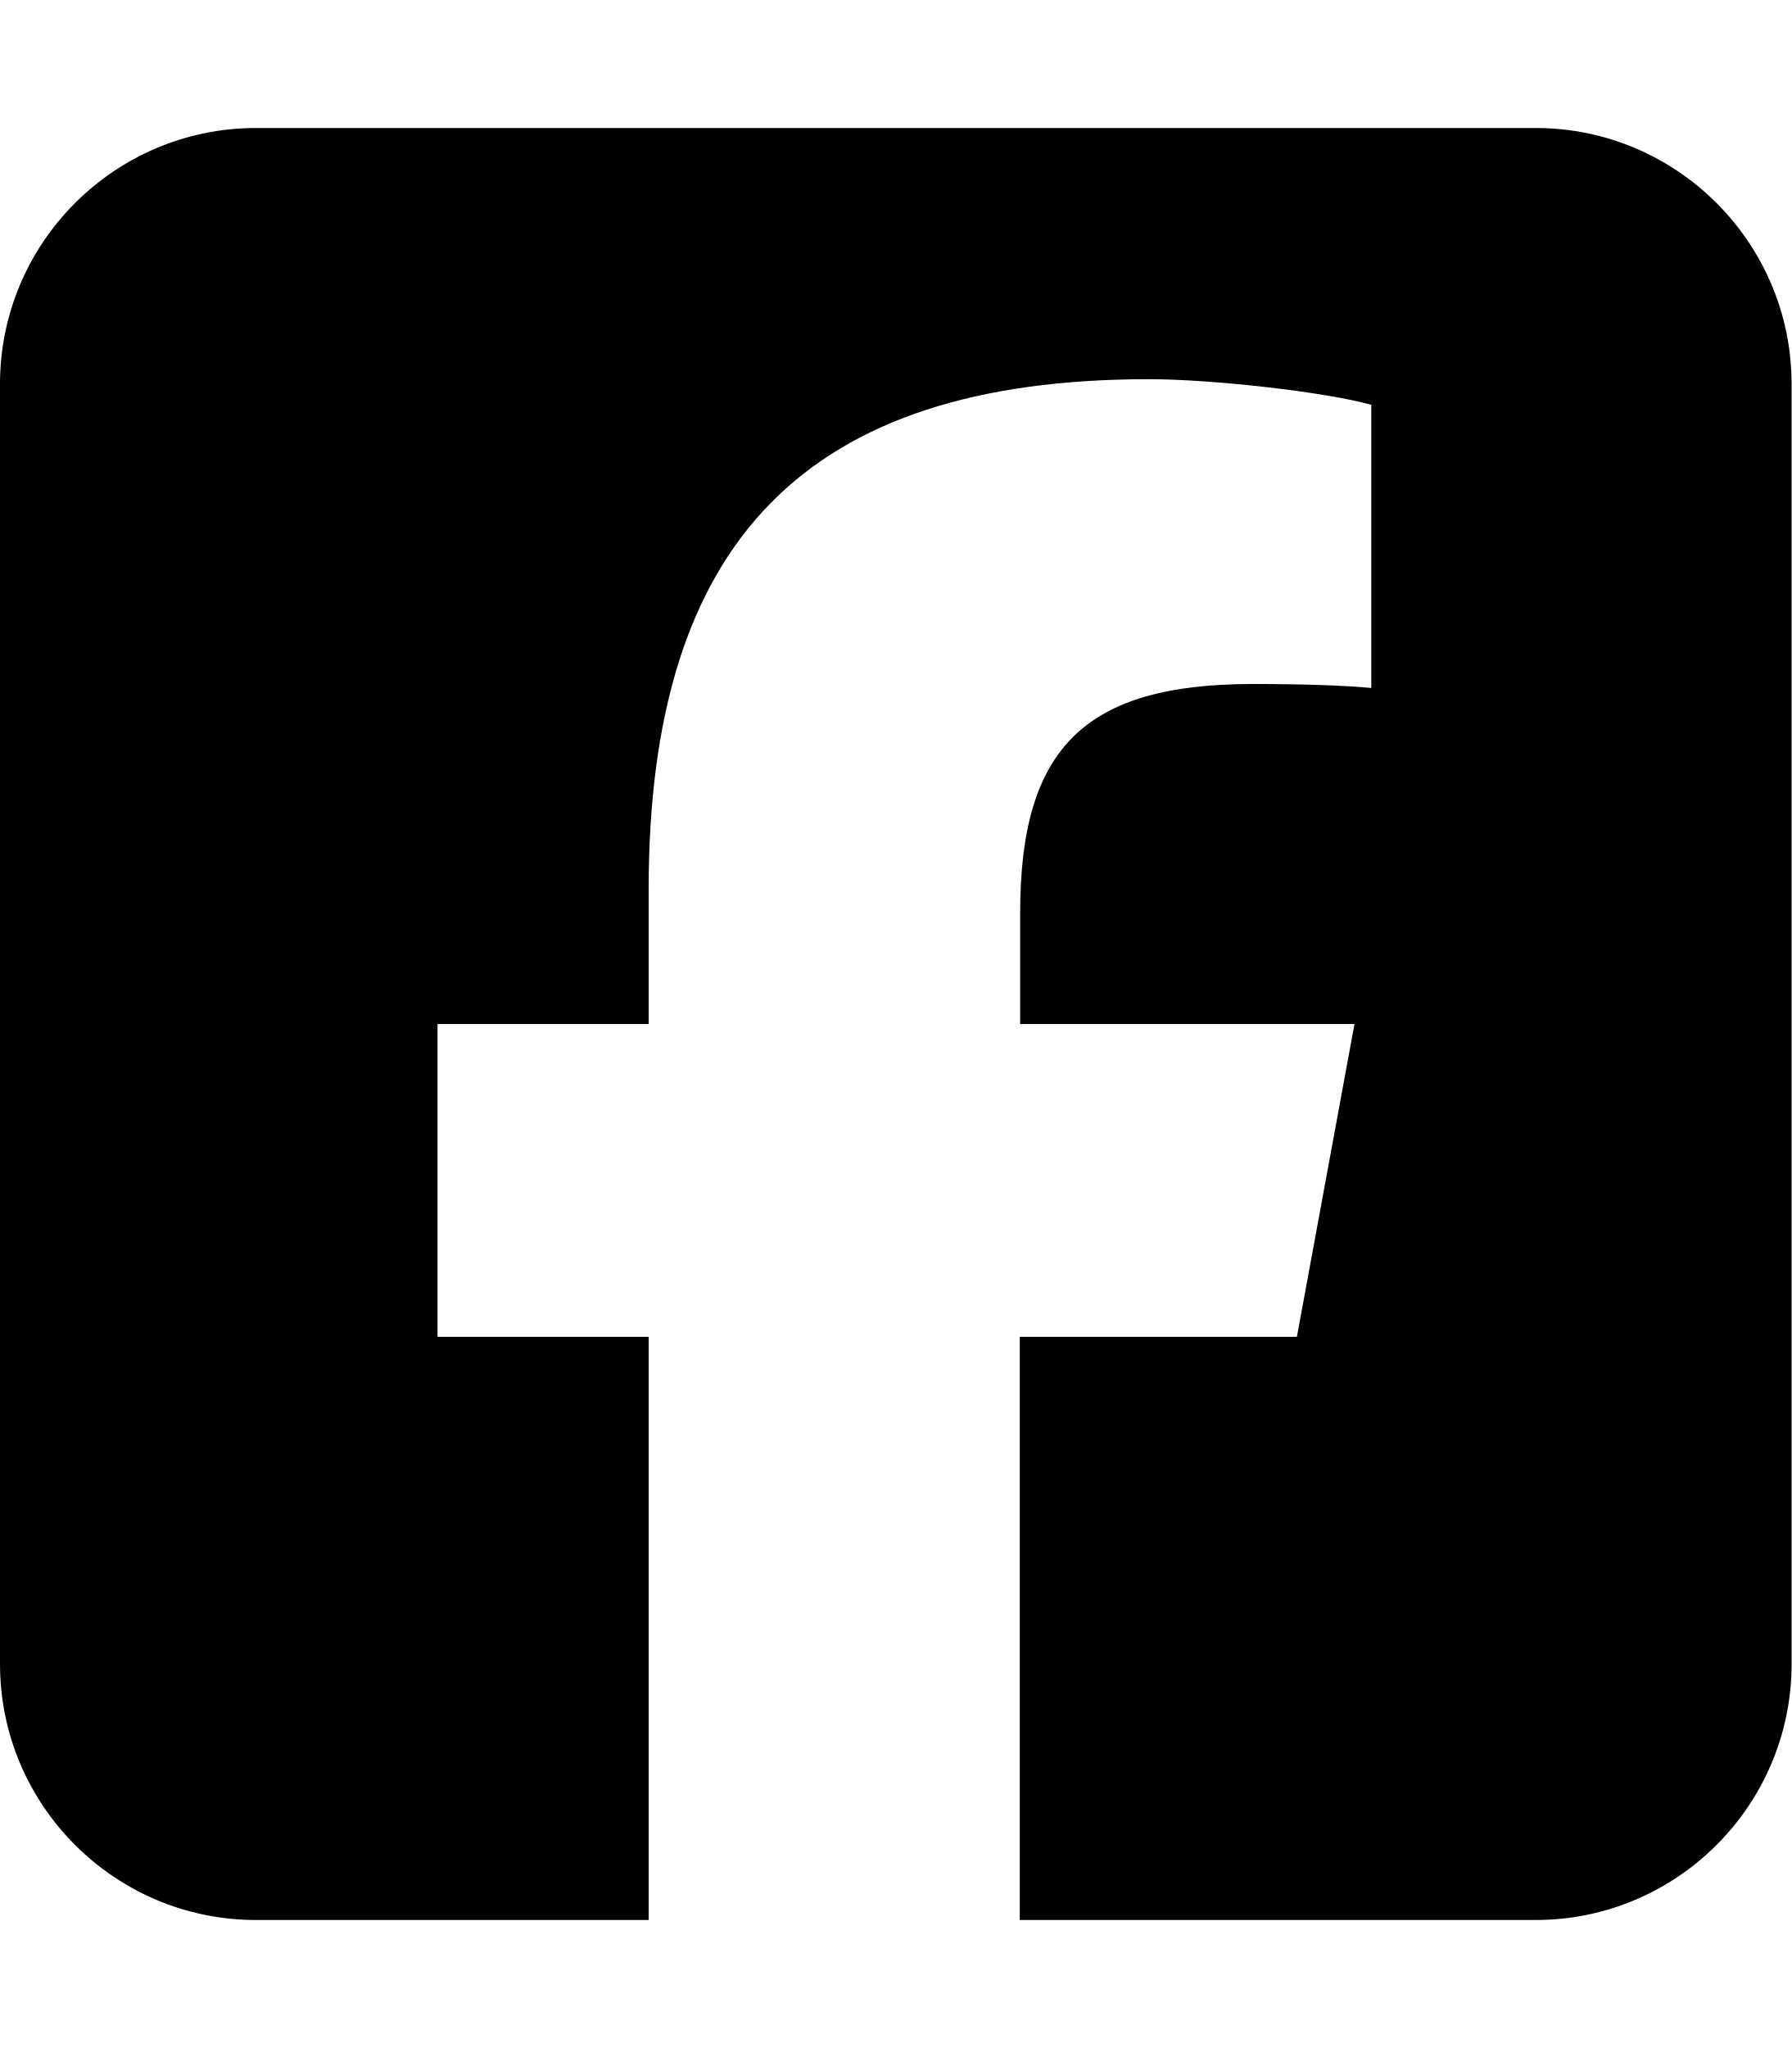
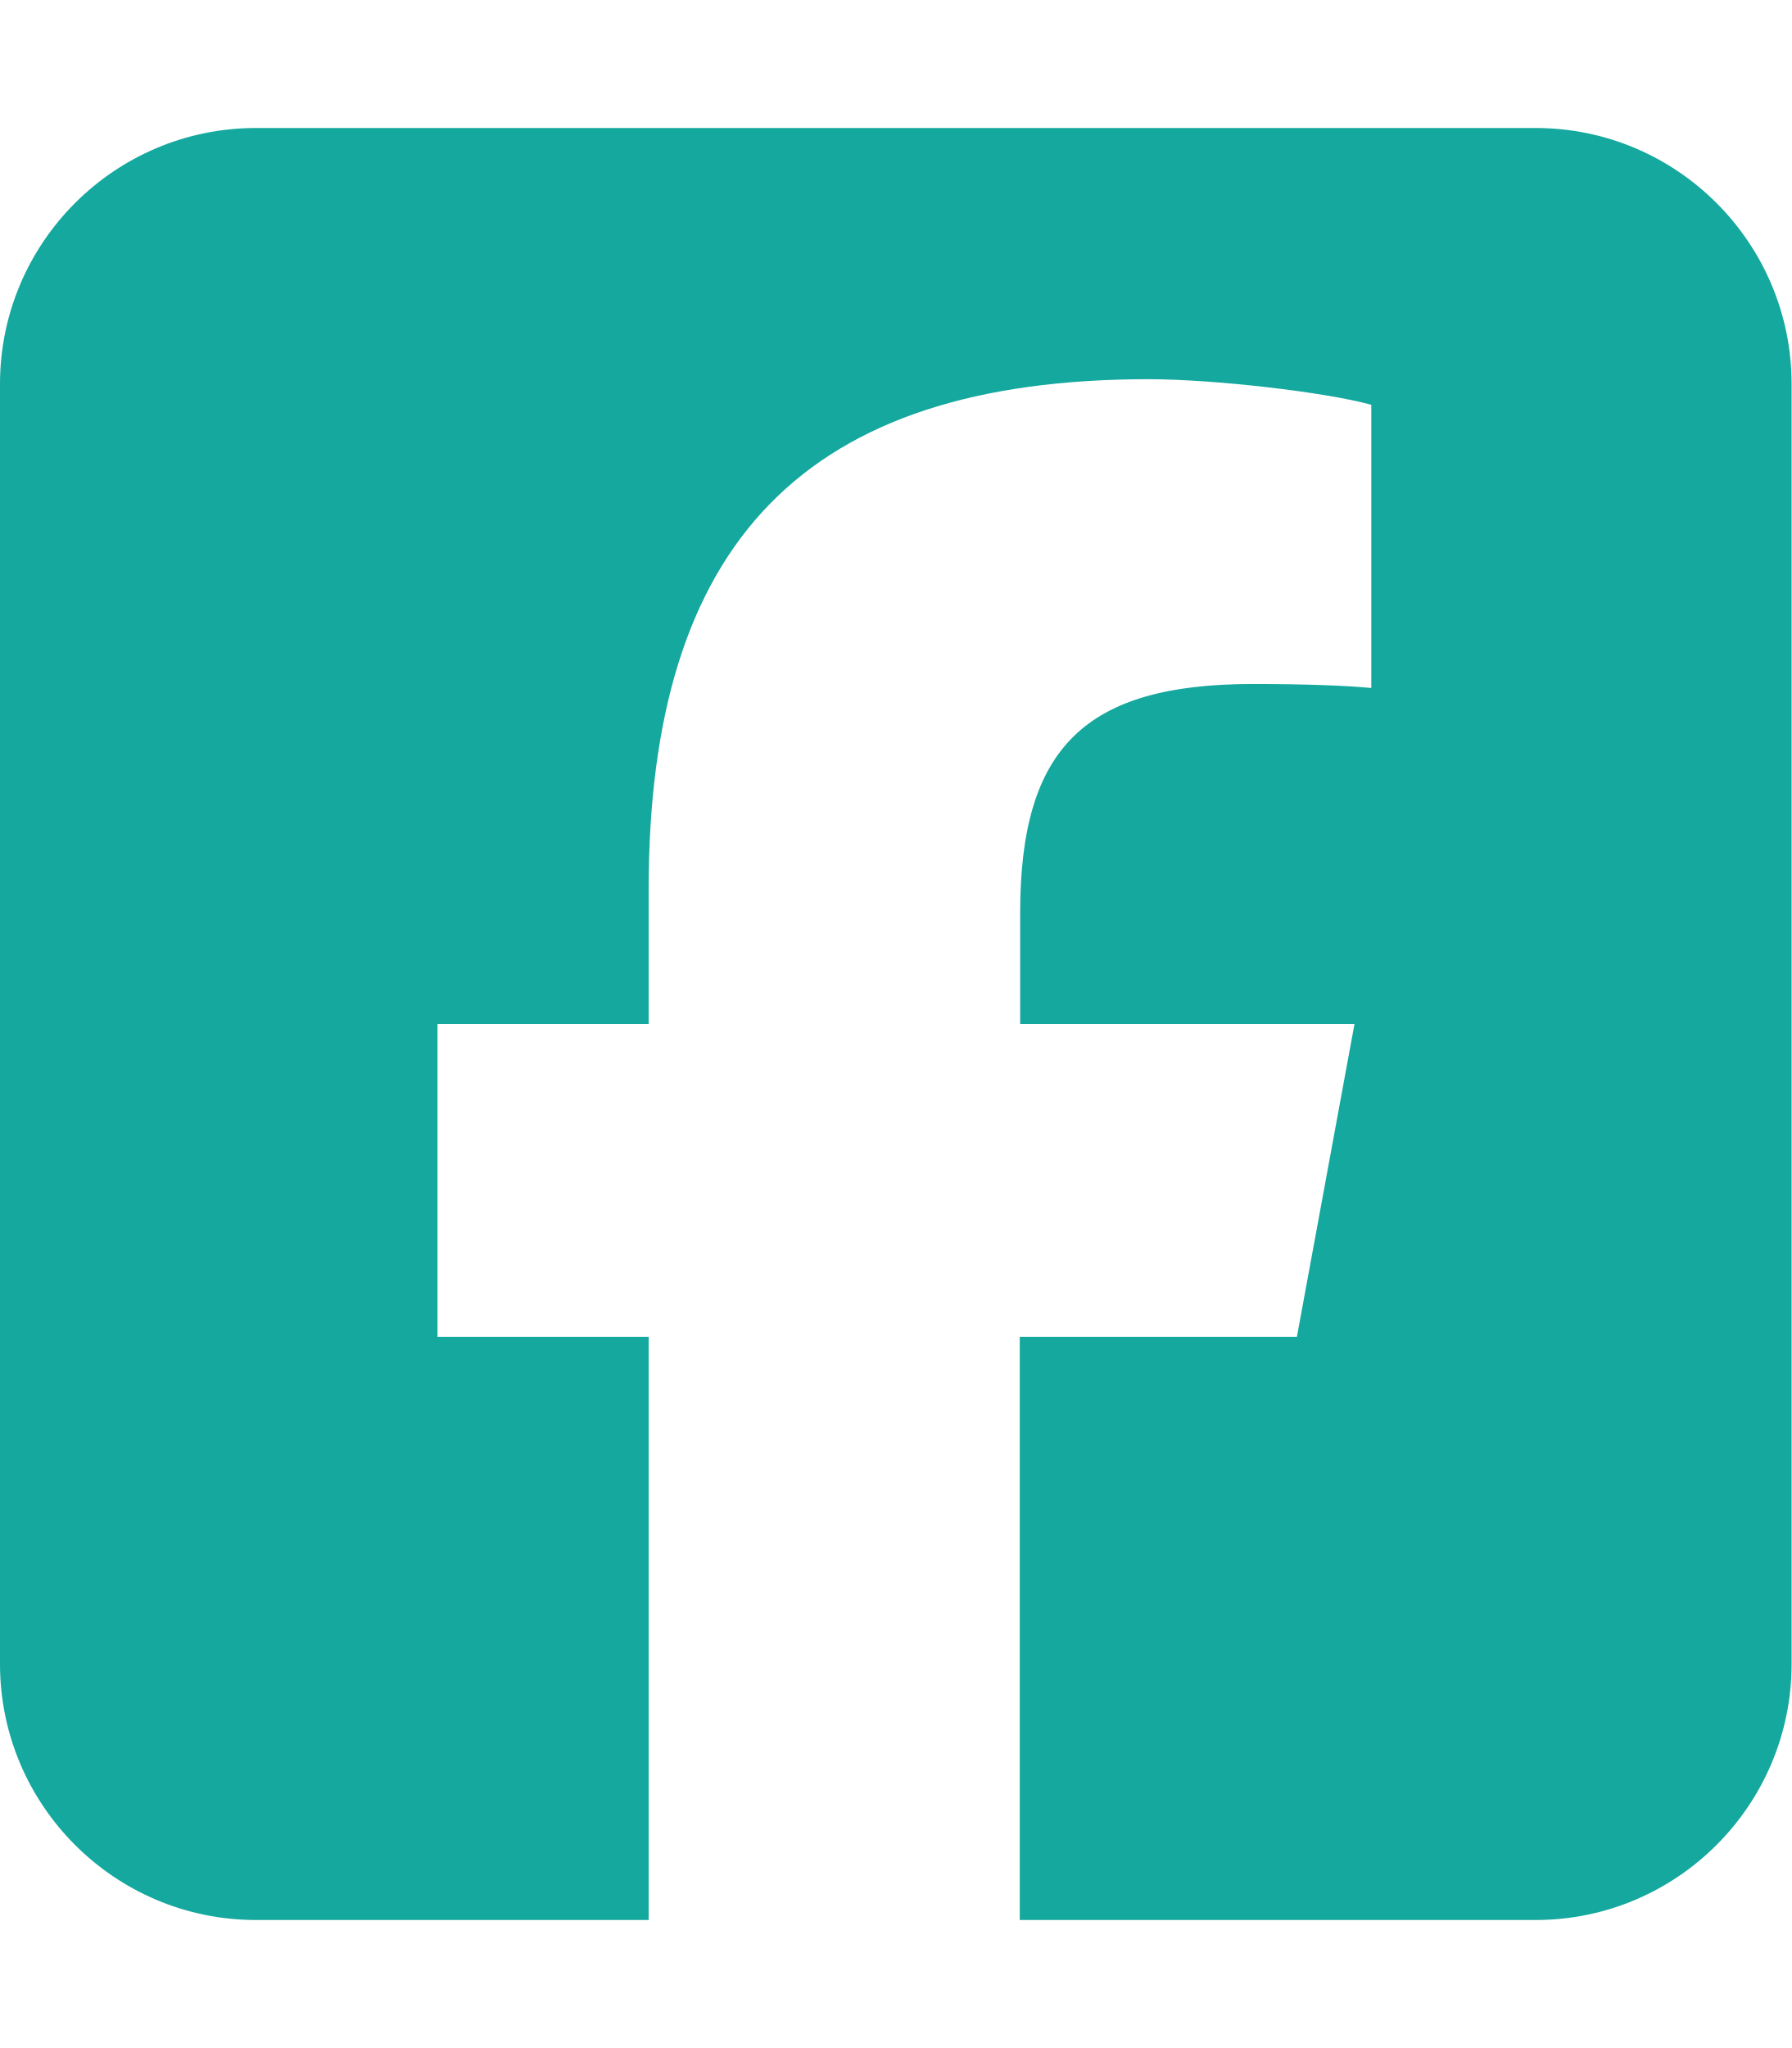
<svg xmlns="http://www.w3.org/2000/svg" viewBox="0 0 448 512">
-   <path d="M64 32C28.7 32 0 60.7 0 96V416c0 35.3 28.7 64 64 64h98.2V334.2H109.4V256h52.8V222.3c0-87.1 39.4-127.5 125-127.5c16.2 0 44.2 3.2 55.7 6.4V172c-6-.6-16.5-1-29.6-1c-42 0-58.2 15.9-58.2 57.2V256h83.6l-14.4 78.2H255V480H384c35.3 0 64-28.7 64-64V96c0-35.3-28.7-64-64-64H64z" />
+   <path d="M64 32C28.7 32 0 60.7 0 96V416c0 35.3 28.7 64 64 64h98.2V334.2H109.4V256h52.8V222.3c0-87.1 39.4-127.5 125-127.5c16.2 0 44.2 3.2 55.7 6.4V172c-6-.6-16.5-1-29.6-1c-42 0-58.2 15.9-58.2 57.2V256h83.6l-14.4 78.2H255V480H384c35.3 0 64-28.7 64-64V96c0-35.3-28.7-64-64-64H64z" fill="#14a89e" />
</svg>
